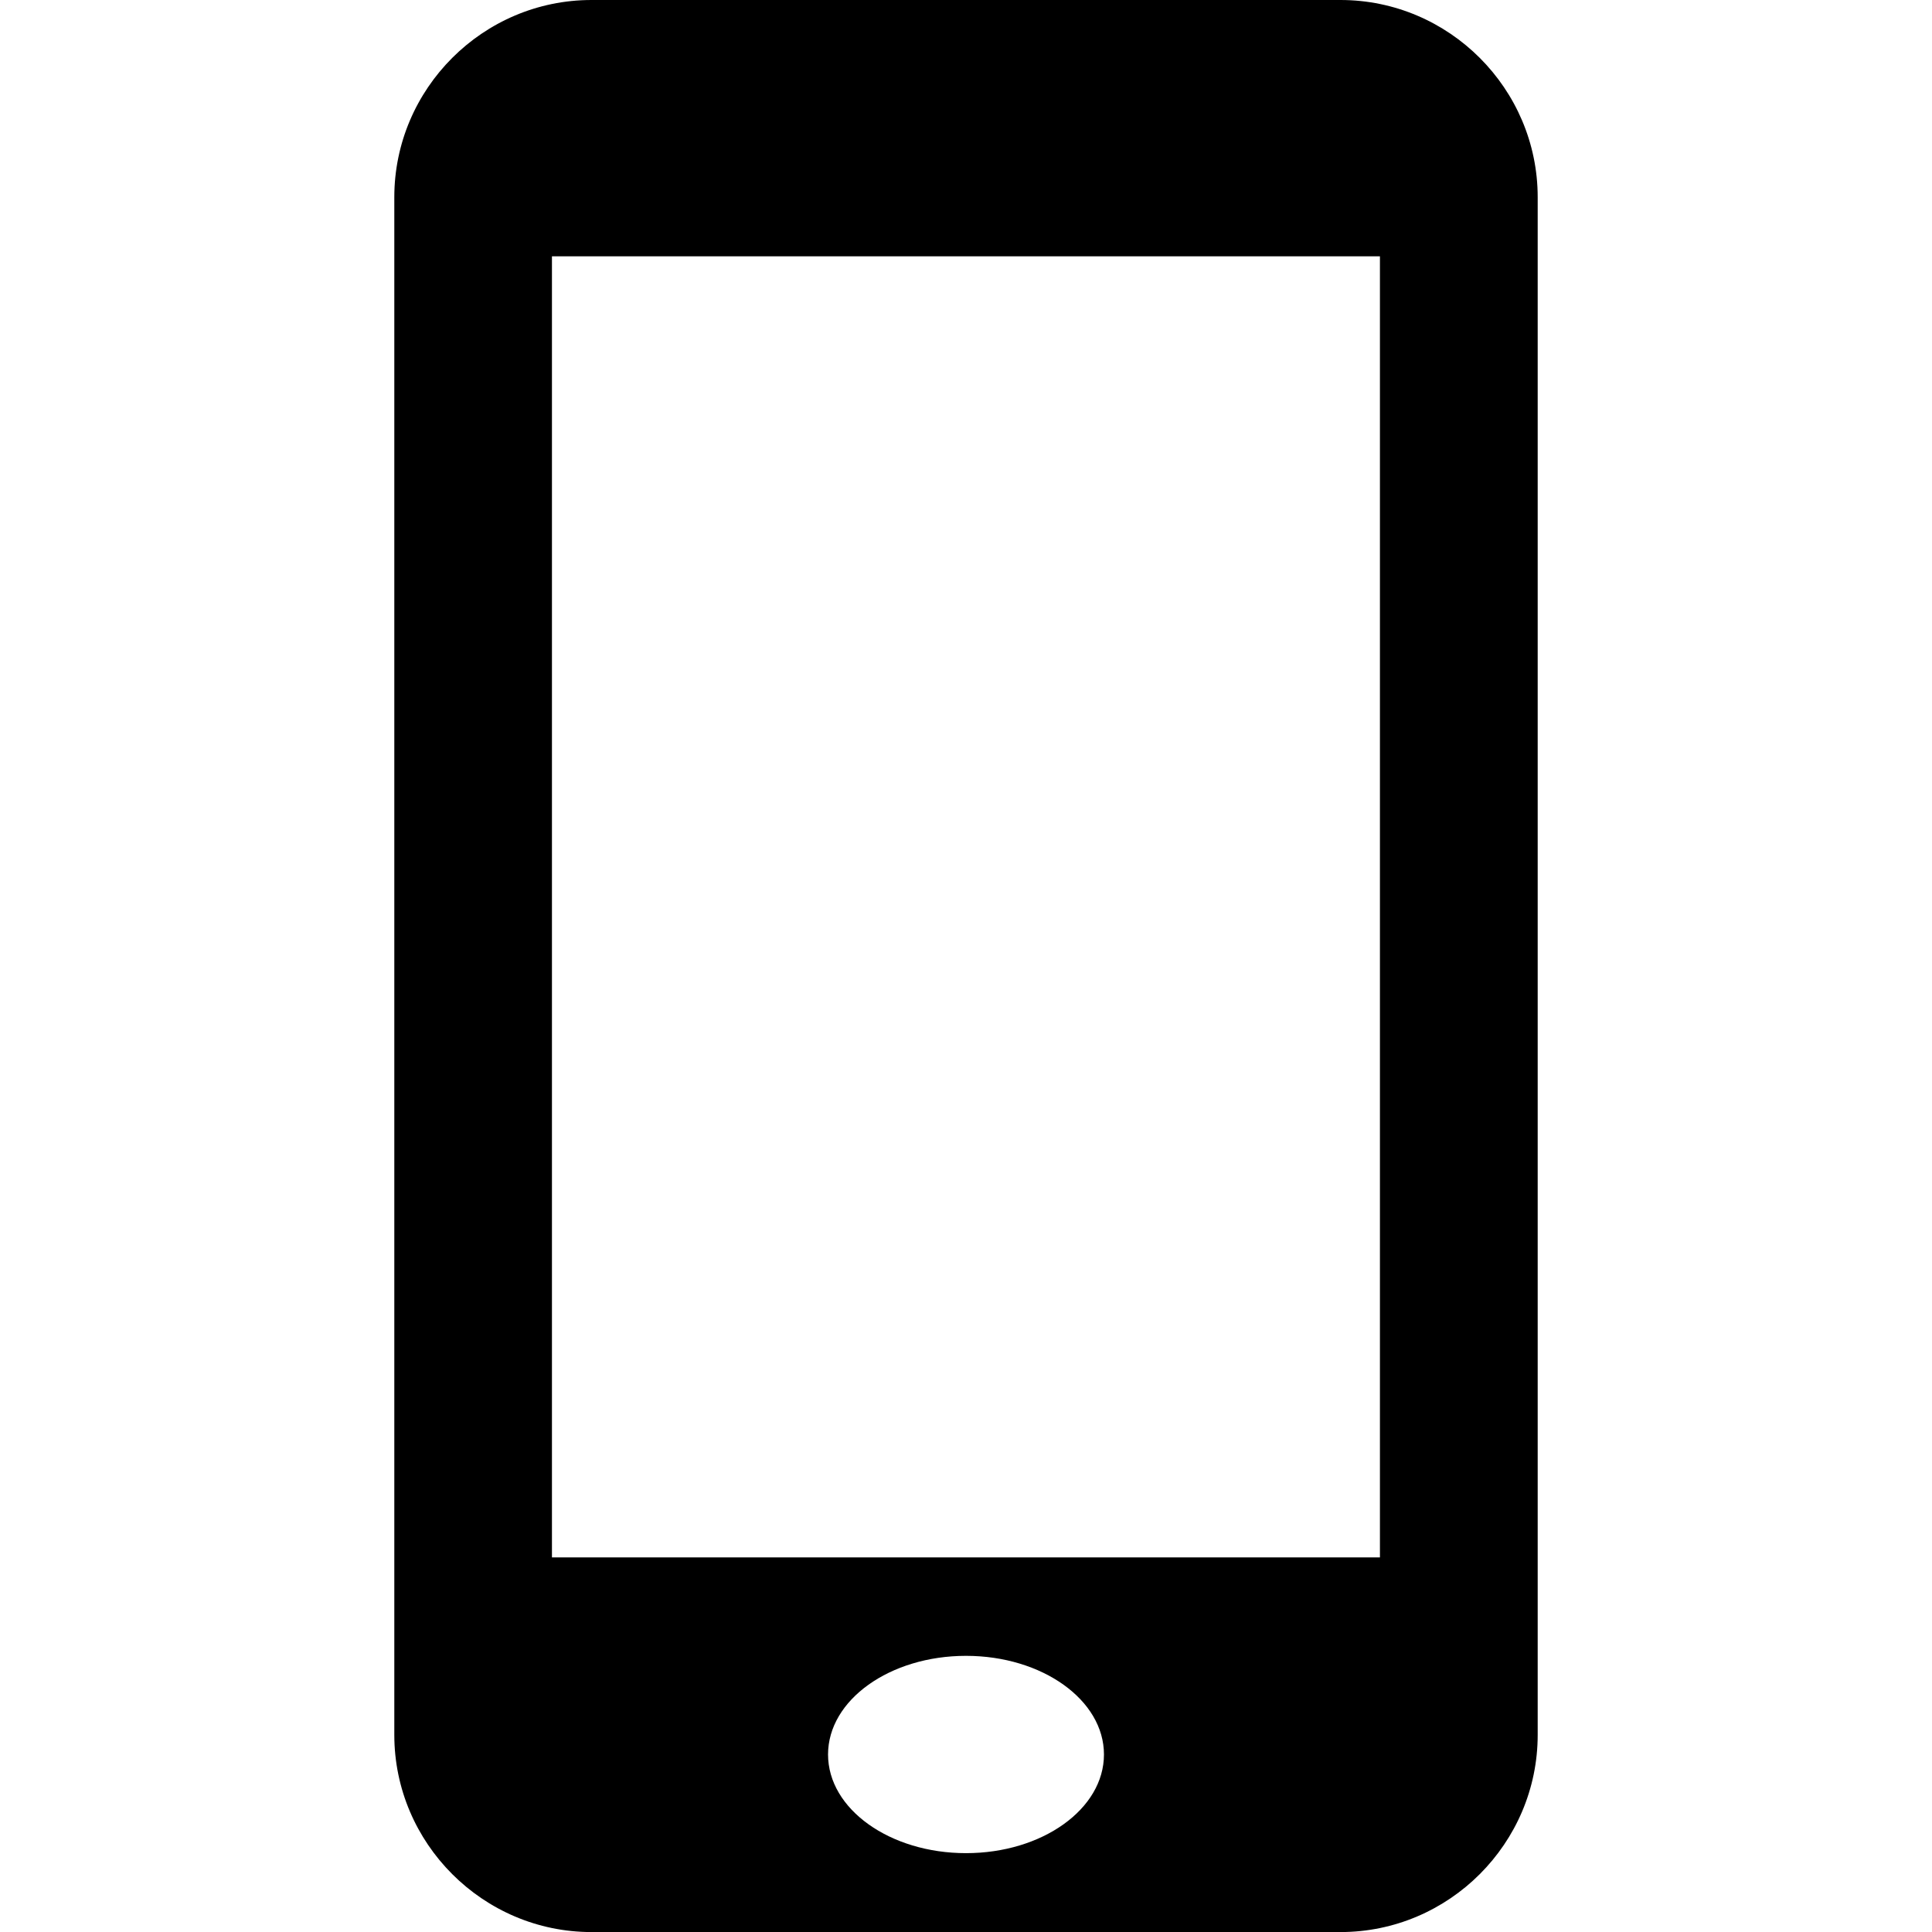
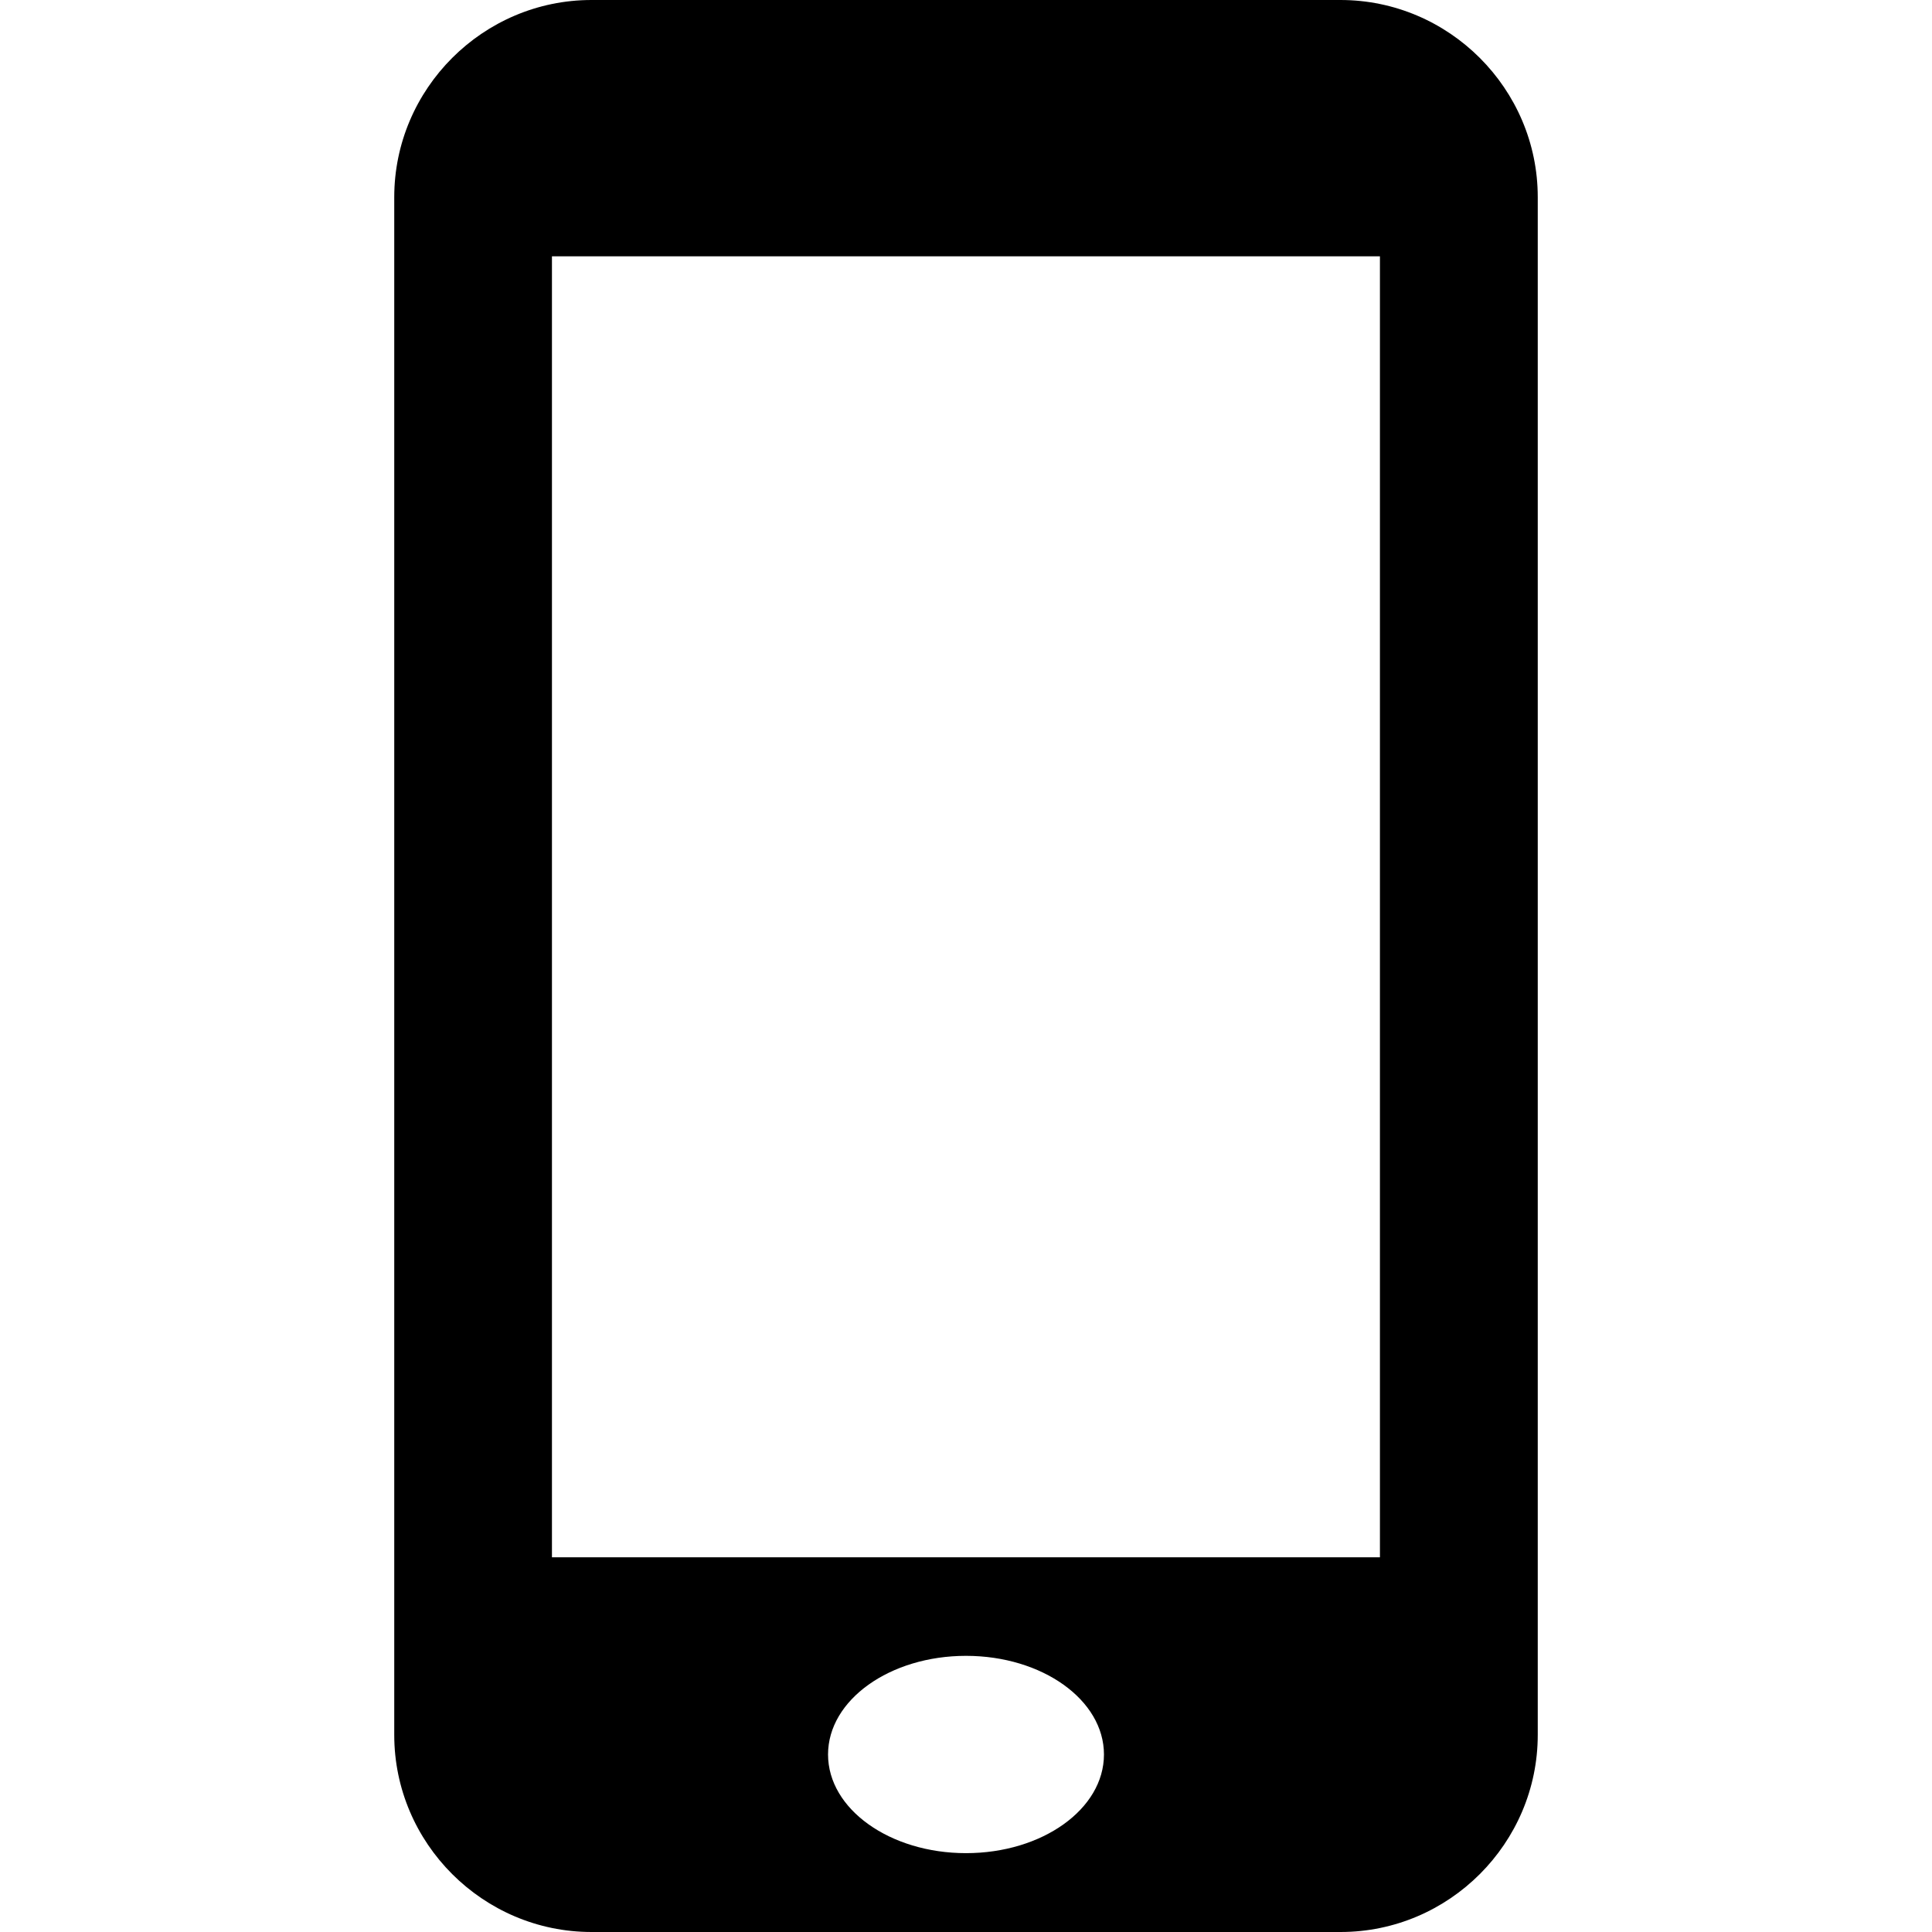
- <svg xmlns="http://www.w3.org/2000/svg" version="1.1" width="32" height="32" viewBox="0 0 32 32">
-   <path d="M22.203 0h-12.406c-1.797 0-3.266 1.469-3.266 3.266v25.469c0 1.795 1.469 3.266 3.266 3.266h12.406c1.797 0 3.266-1.47 3.266-3.266v-25.469c0-1.797-1.469-3.266-3.266-3.266zM16 30.694c-1.261 0-2.285-0.731-2.285-1.634s1.024-1.634 2.285-1.634c1.262 0 2.285 0.731 2.285 1.634s-1.022 1.634-2.285 1.634zM22.856 25.795h-13.714v-21.55h13.714v21.55z" />
+ <svg xmlns="http://www.w3.org/2000/svg" width="32" height="32" viewBox="0 0 32 32">
+   <path d="M22.203 0H9.797C8 0 6.53 1.47 6.53 3.266v25.47C6.53 30.53 8 32 9.798 32h12.406c1.797 0 3.266-1.47 3.266-3.265V3.265C25.47 1.47 24 0 22.202 0zM16 30.694c-1.26 0-2.285-.73-2.285-1.634S14.74 27.426 16 27.426c1.262 0 2.285.73 2.285 1.634S17.263 30.694 16 30.694zm6.856-4.9H9.142V4.245h13.714v21.55z" />
</svg>
